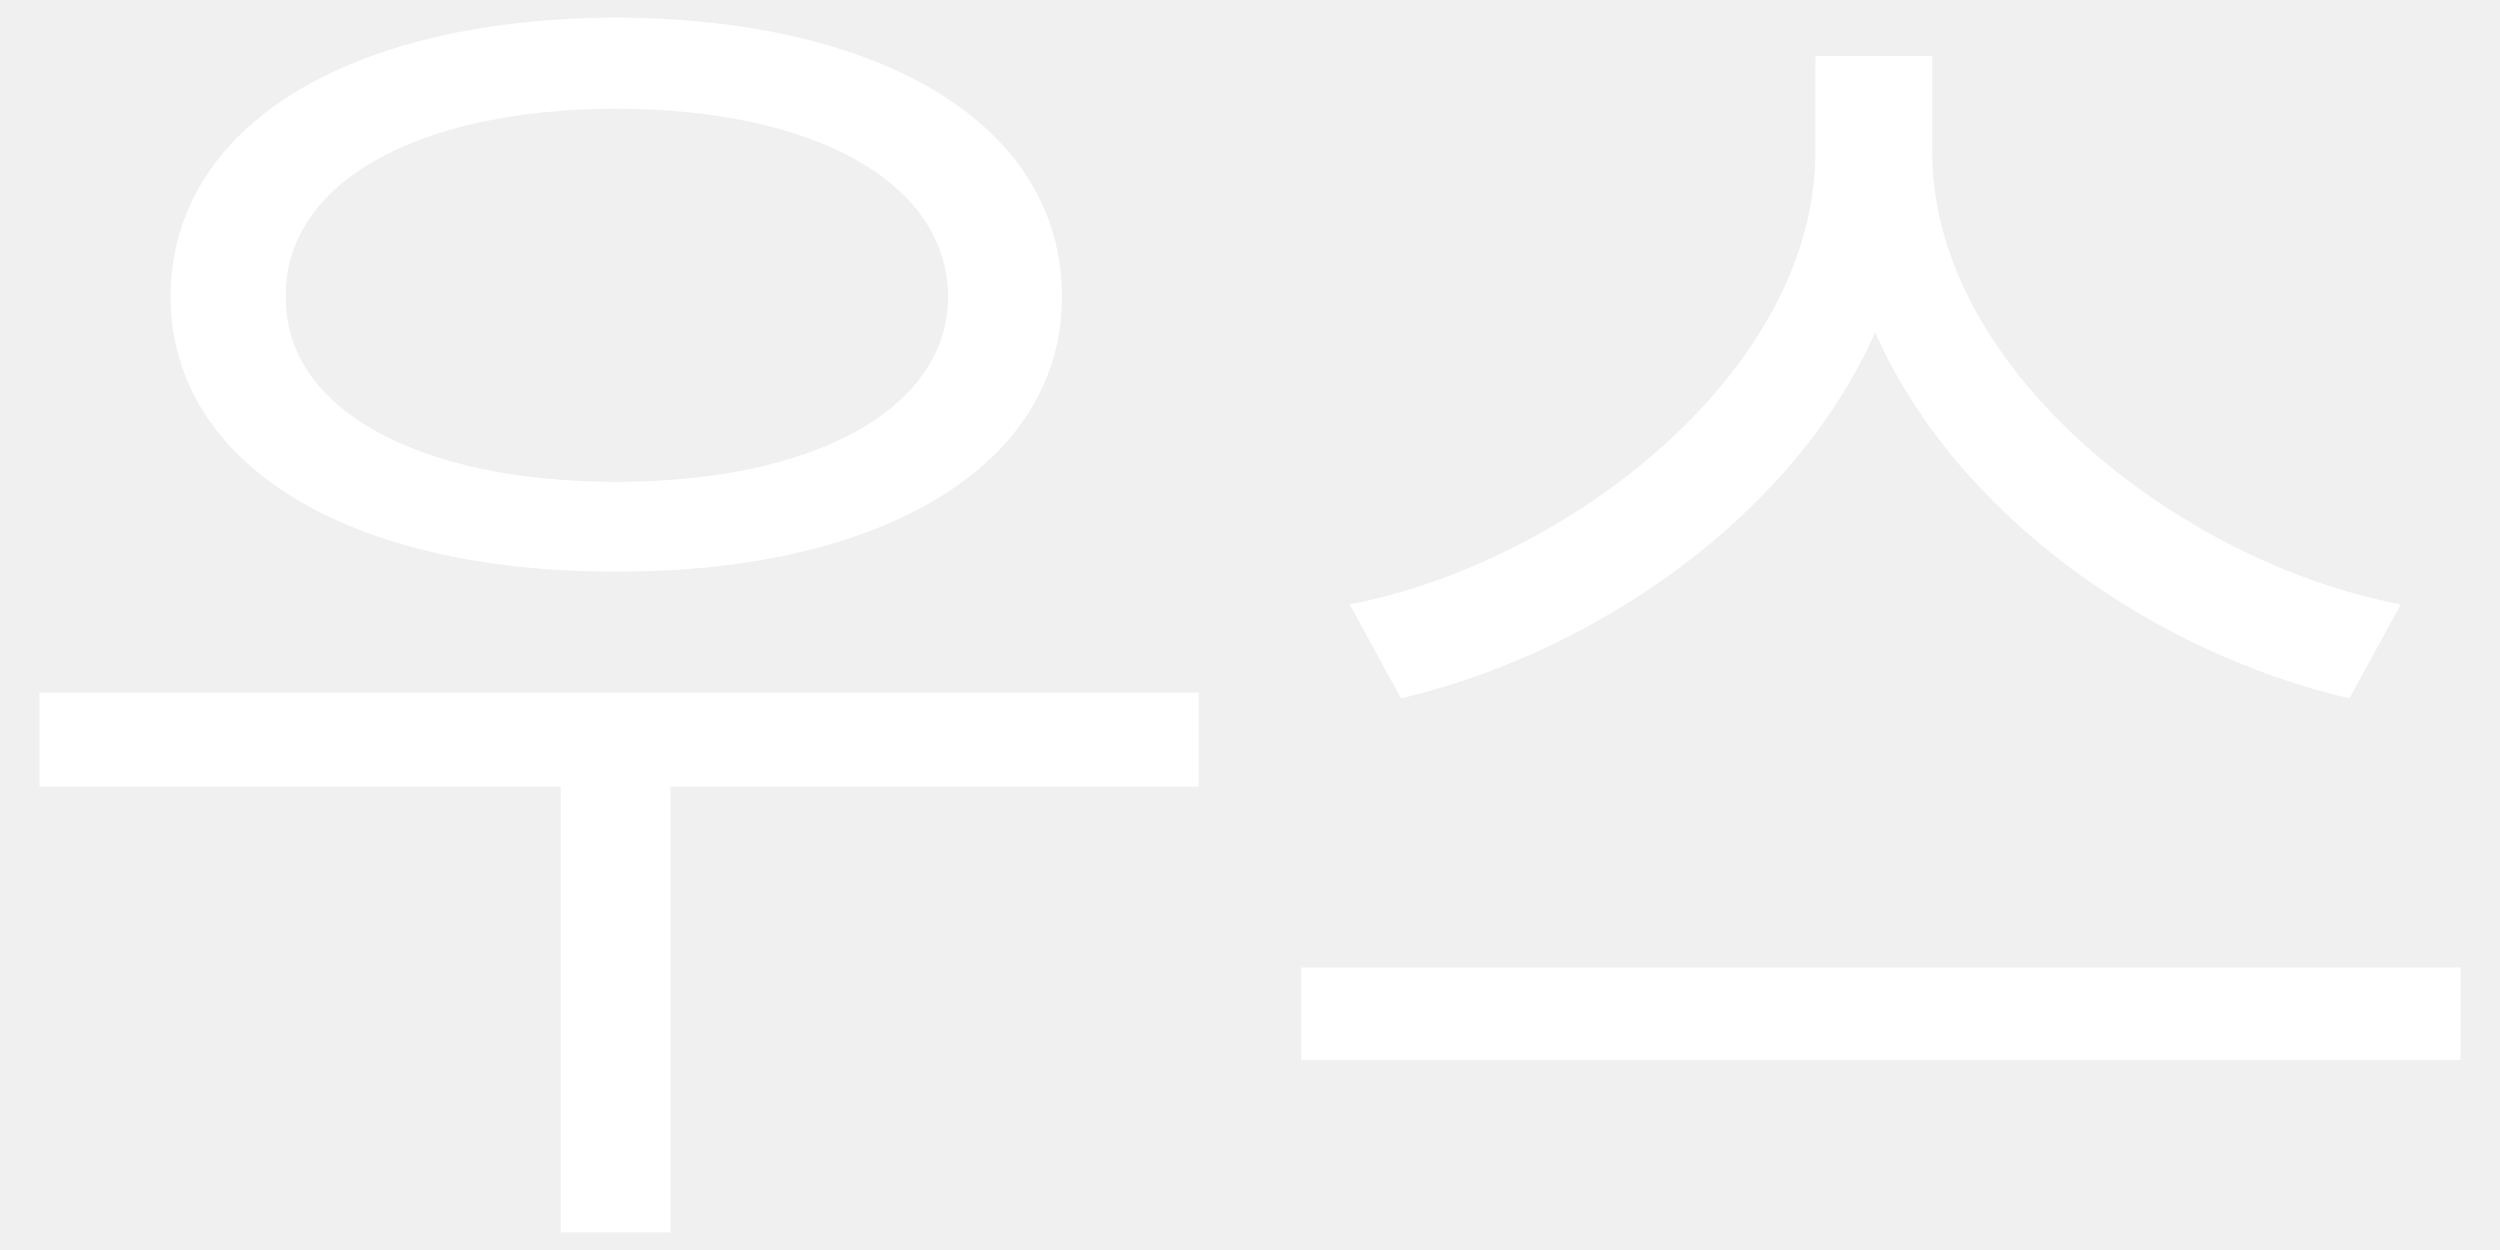
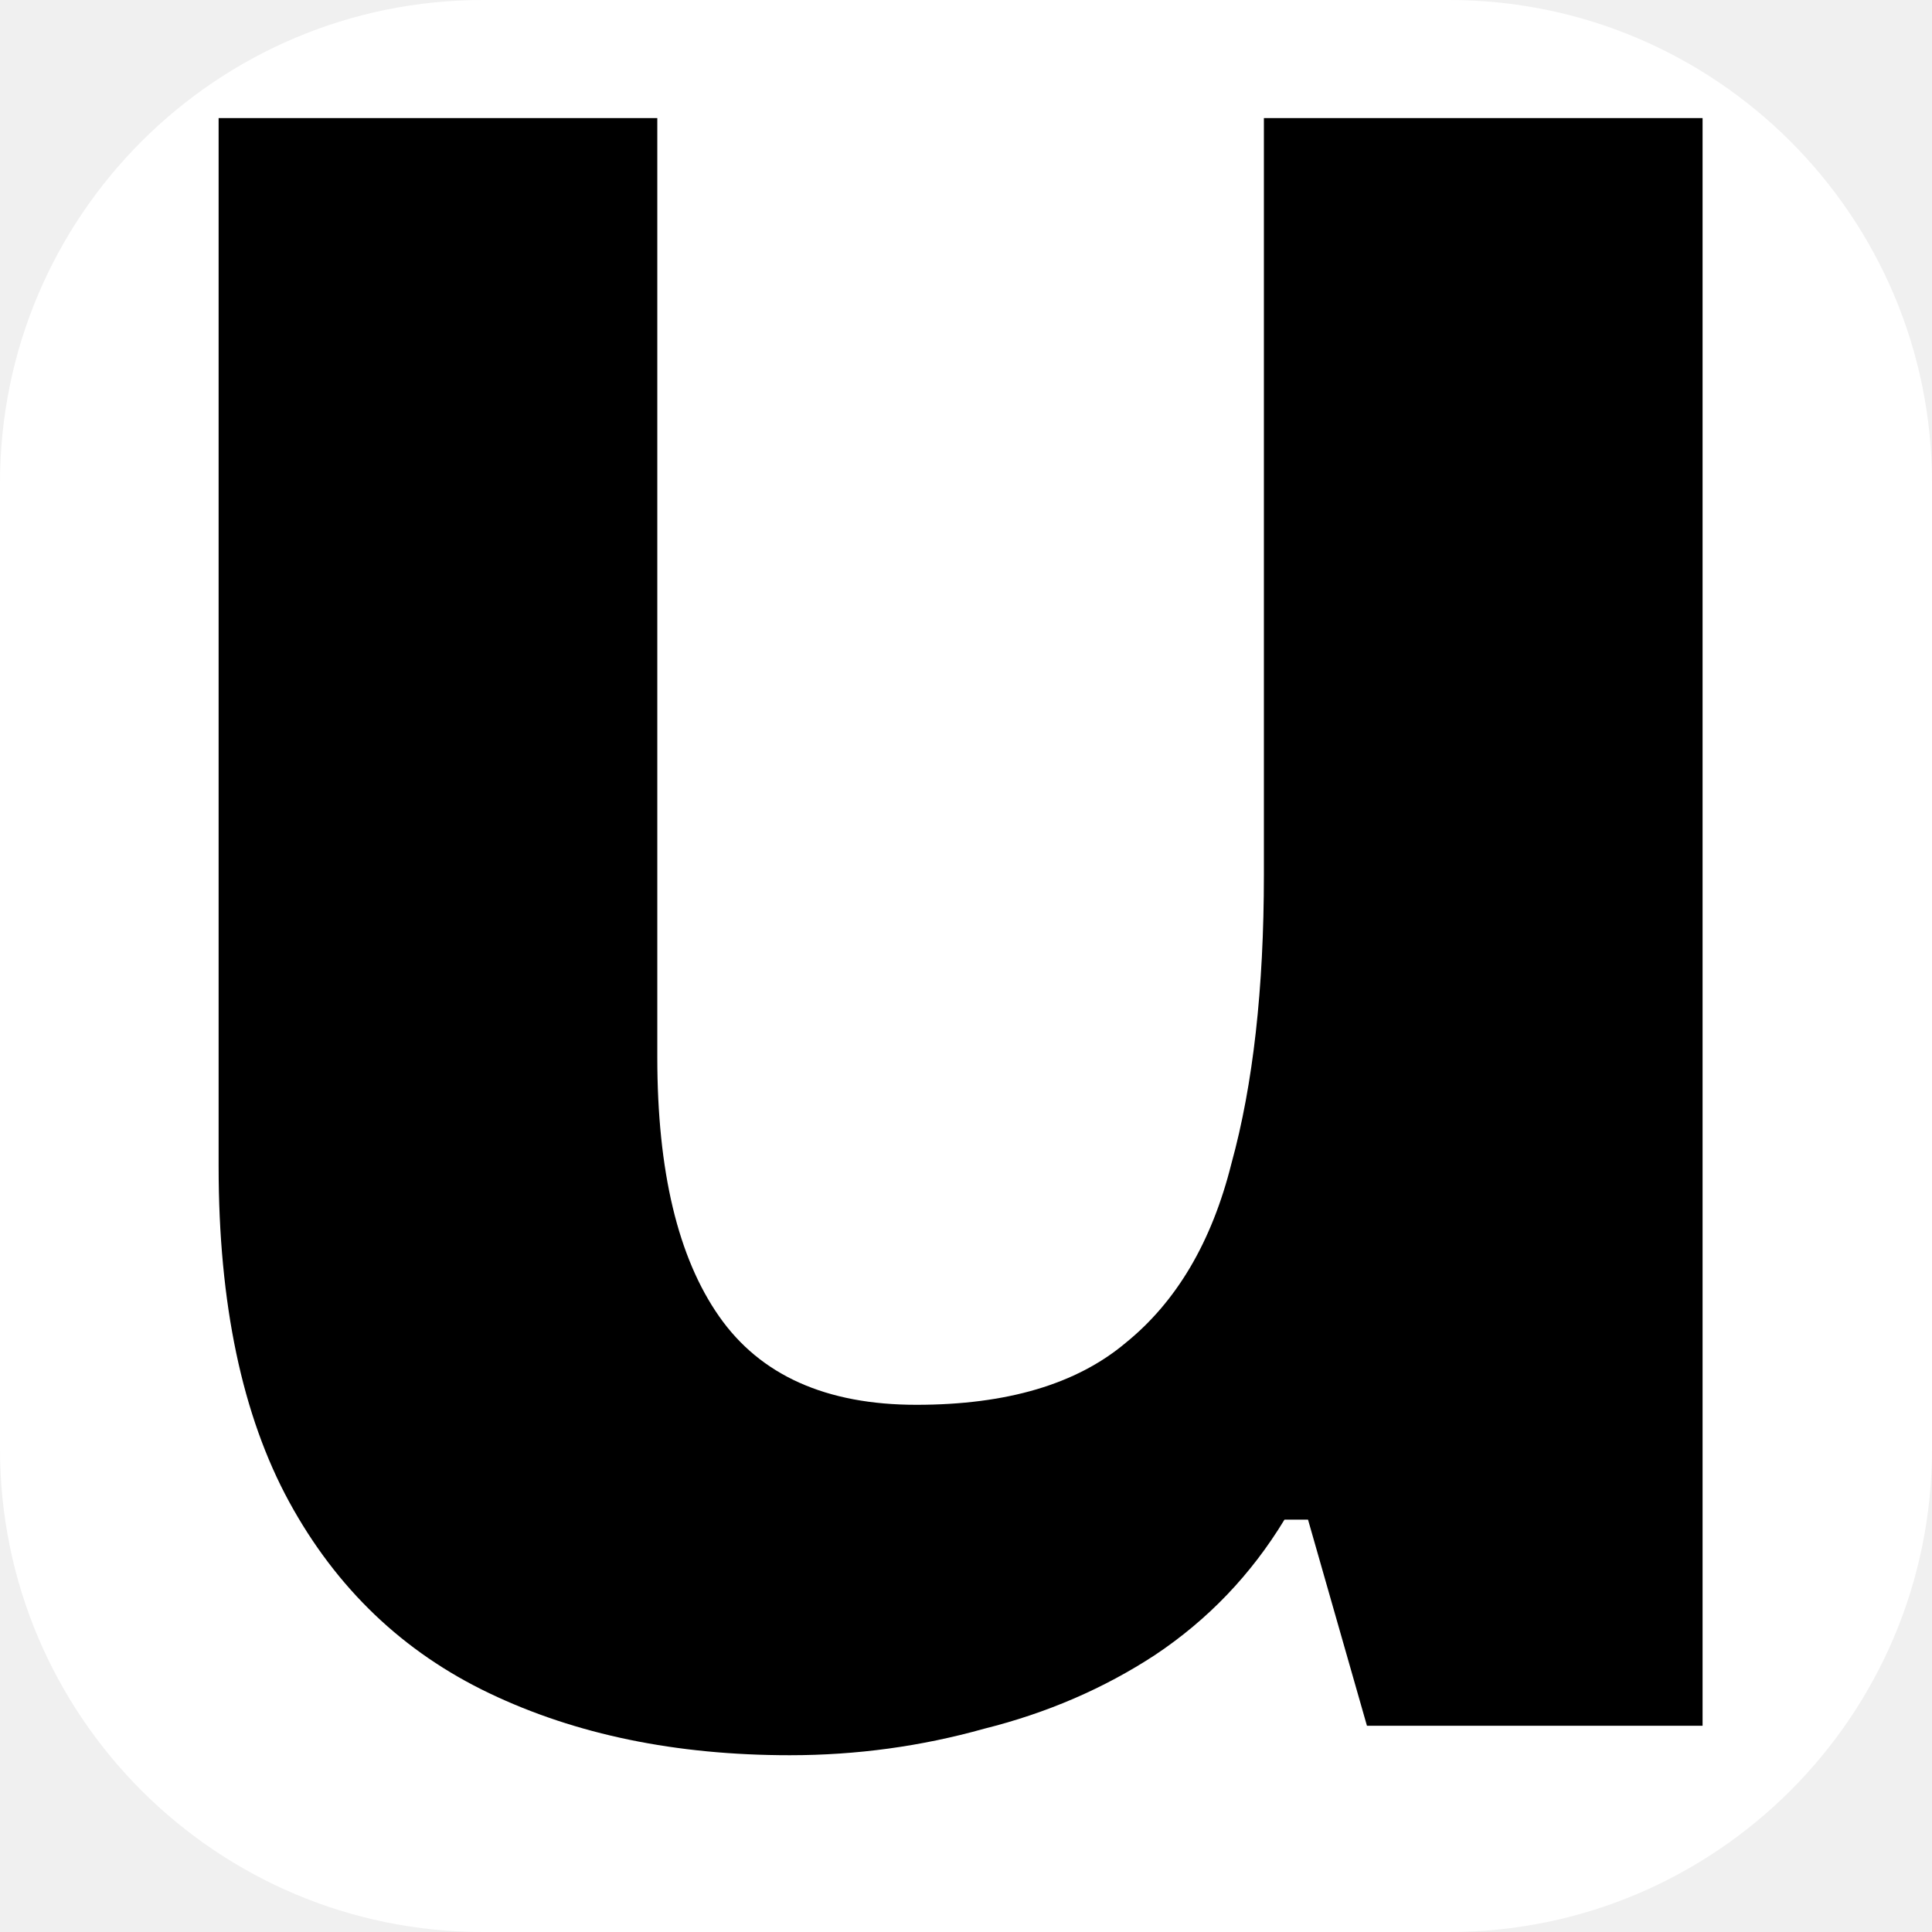
- <svg xmlns="http://www.w3.org/2000/svg" width="24" height="12" viewBox="0 0 24 12" fill="none">
-   <path d="M18.549 1.468C18.556 3.553 20.935 5.405 23.047 5.802L22.555 6.704C20.716 6.28 18.788 4.975 18.002 3.19C17.209 4.975 15.288 6.273 13.449 6.704L12.957 5.802C15.062 5.398 17.421 3.56 17.428 1.468V0.538H18.549V1.468ZM12.492 10.177V9.288H23.621V10.177H12.492Z" fill="white" />
-   <path d="M11.508 6.649V7.552H6.436V11.831H5.383V7.552H0.379V6.649H11.508ZM1.637 2.849C1.644 1.201 3.359 0.176 5.916 0.169C8.466 0.176 10.195 1.201 10.195 2.849C10.195 4.469 8.466 5.494 5.916 5.487C3.359 5.494 1.644 4.469 1.637 2.849ZM2.744 2.849C2.73 3.929 4.022 4.626 5.916 4.626C7.81 4.626 9.095 3.929 9.102 2.849C9.095 1.748 7.81 1.044 5.916 1.044C4.022 1.044 2.73 1.748 2.744 2.849Z" fill="white" />
+ <svg xmlns="http://www.w3.org/2000/svg" width="32" height="32" viewBox="0 0 32 32" fill="none">
+   <rect width="32" height="32" rx="8" fill="white" />
+   <path d="M28.2 1.956V28.584H22.641L21.665 25.17H21.275C20.723 26.08 20.007 26.828 19.129 27.413C18.284 27.966 17.341 28.373 16.301 28.633C15.26 28.925 14.188 29.072 13.082 29.072C11.196 29.072 9.538 28.73 8.108 28.047C6.677 27.365 5.572 26.308 4.791 24.878C4.011 23.447 3.621 21.594 3.621 19.318L3.621 1.956L10.887 1.956V17.513C10.887 19.399 11.229 20.83 11.912 21.805C12.594 22.78 13.684 23.268 15.179 23.268C16.675 23.268 17.829 22.927 18.642 22.244C19.487 21.561 20.072 20.57 20.397 19.269C20.755 17.968 20.934 16.375 20.934 14.49V1.956L28.2 1.956Z" fill="black" />
</svg>
